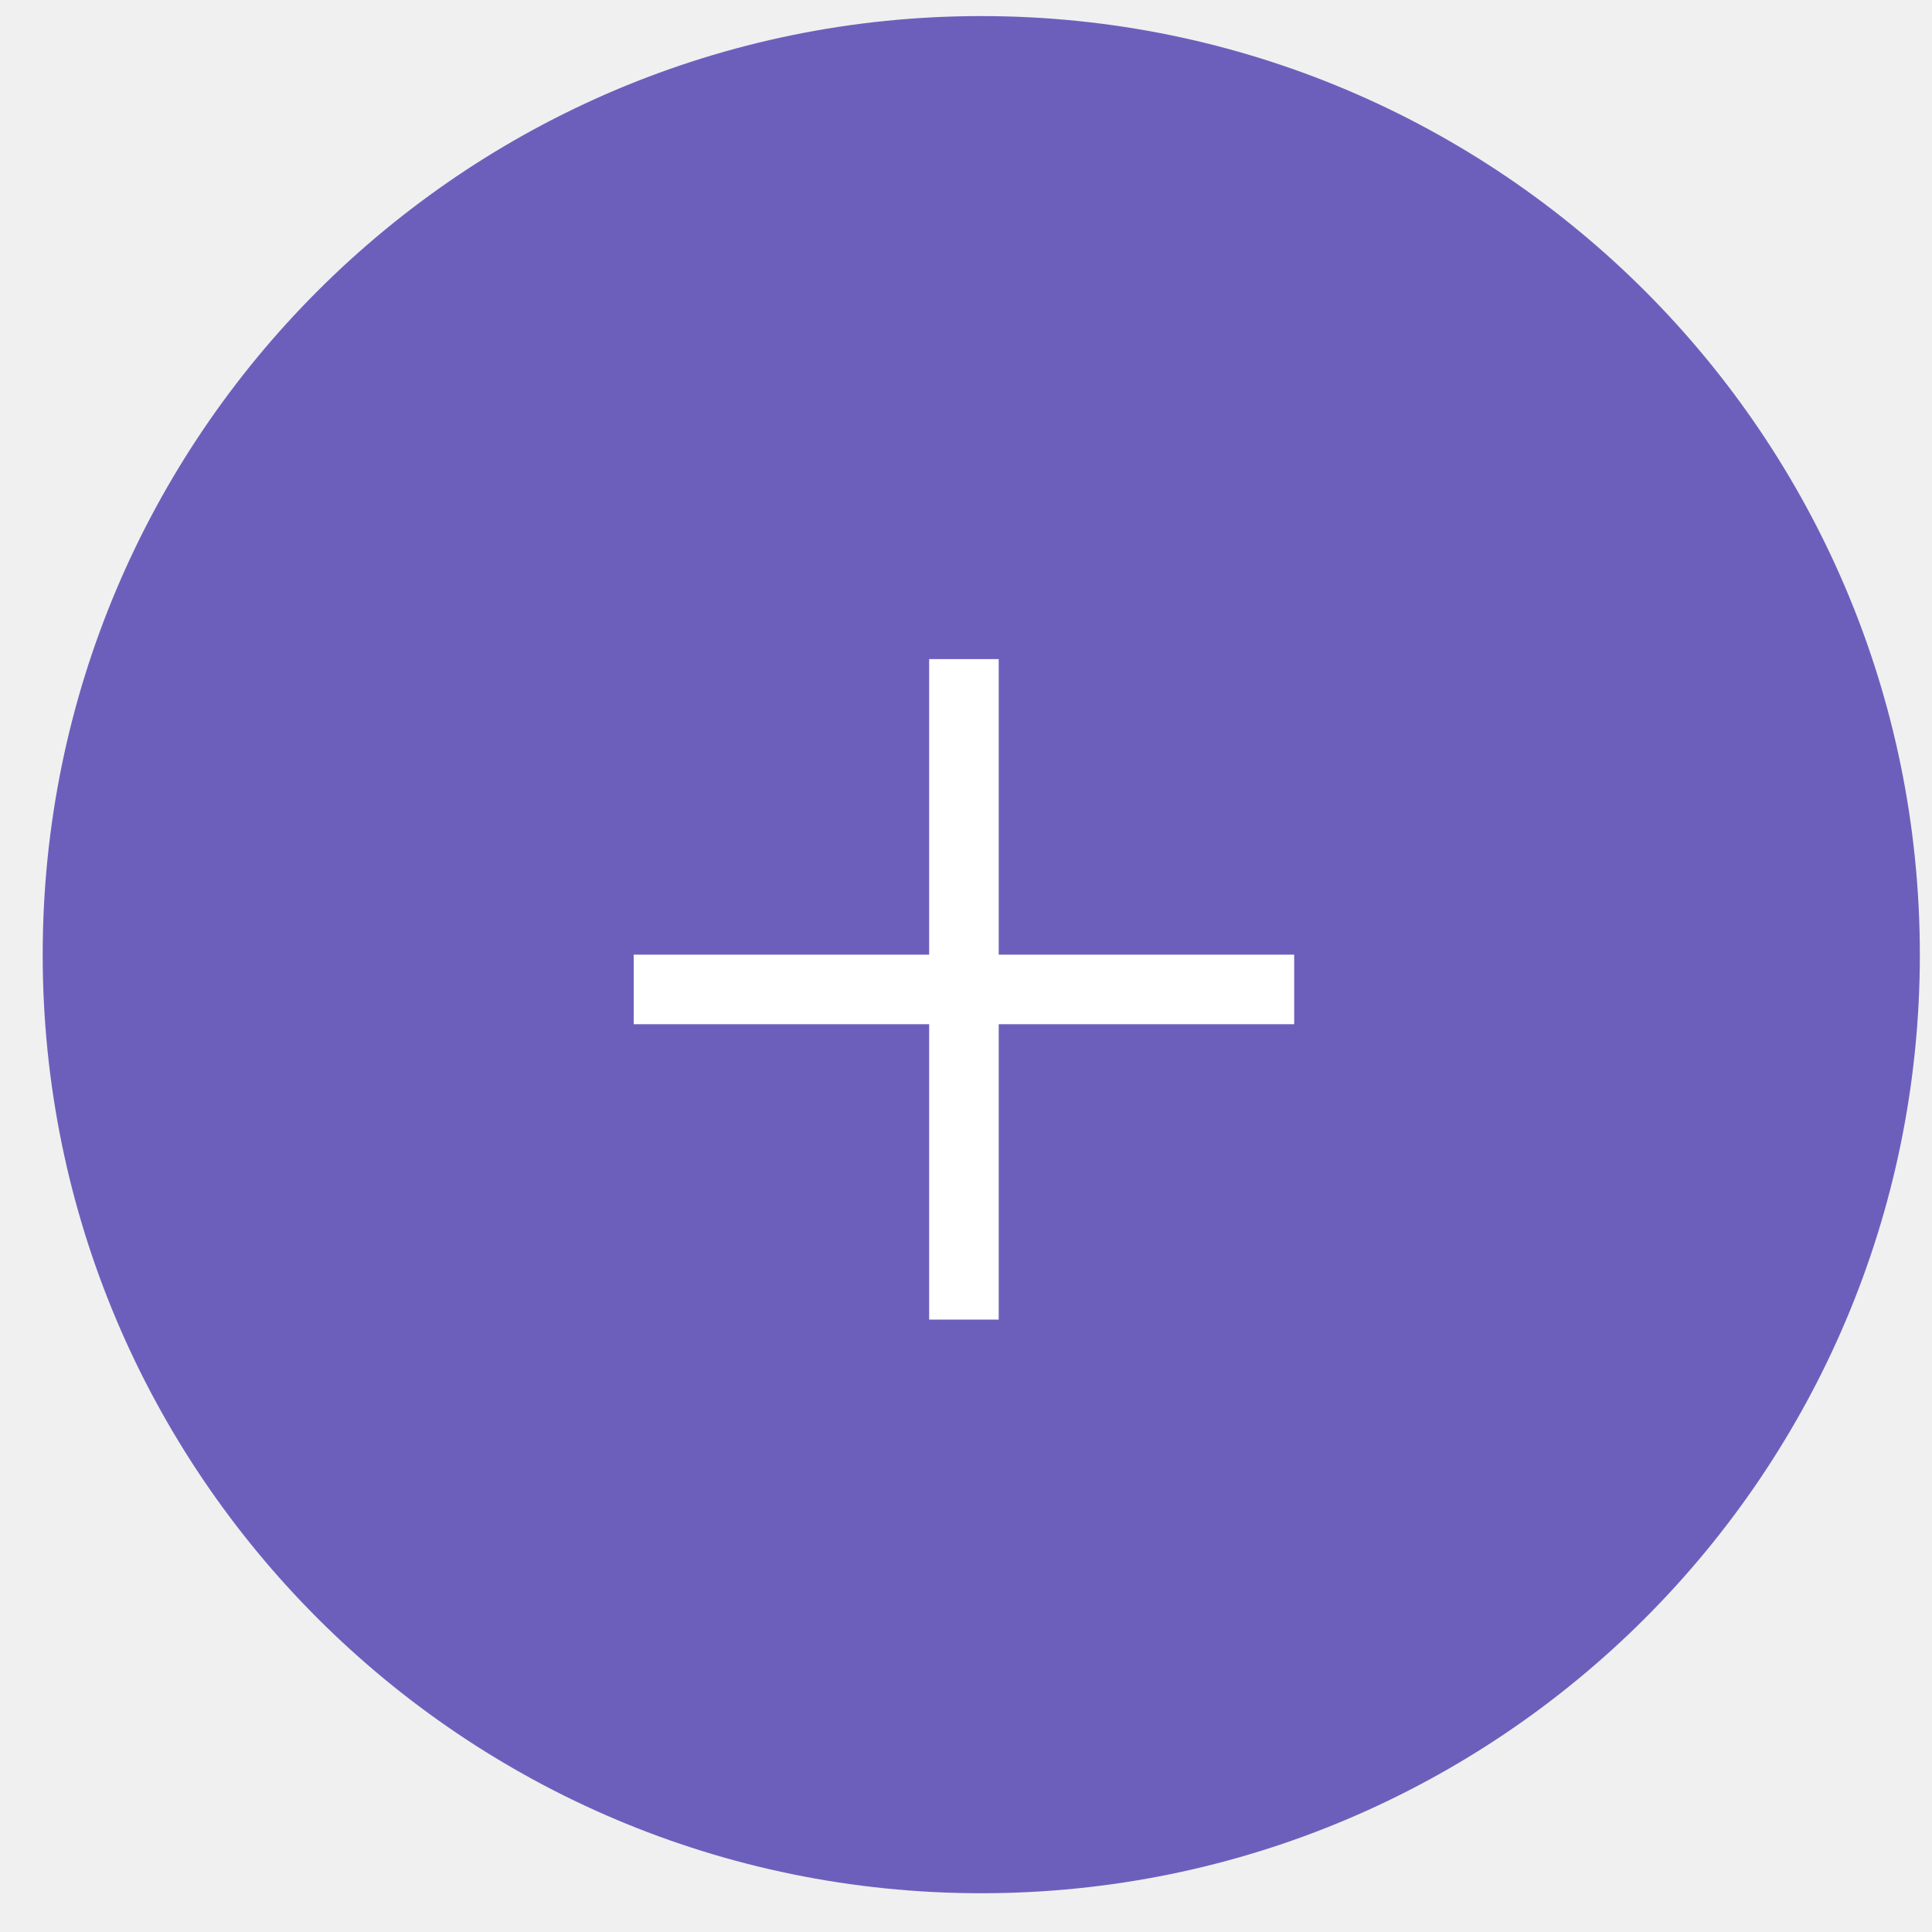
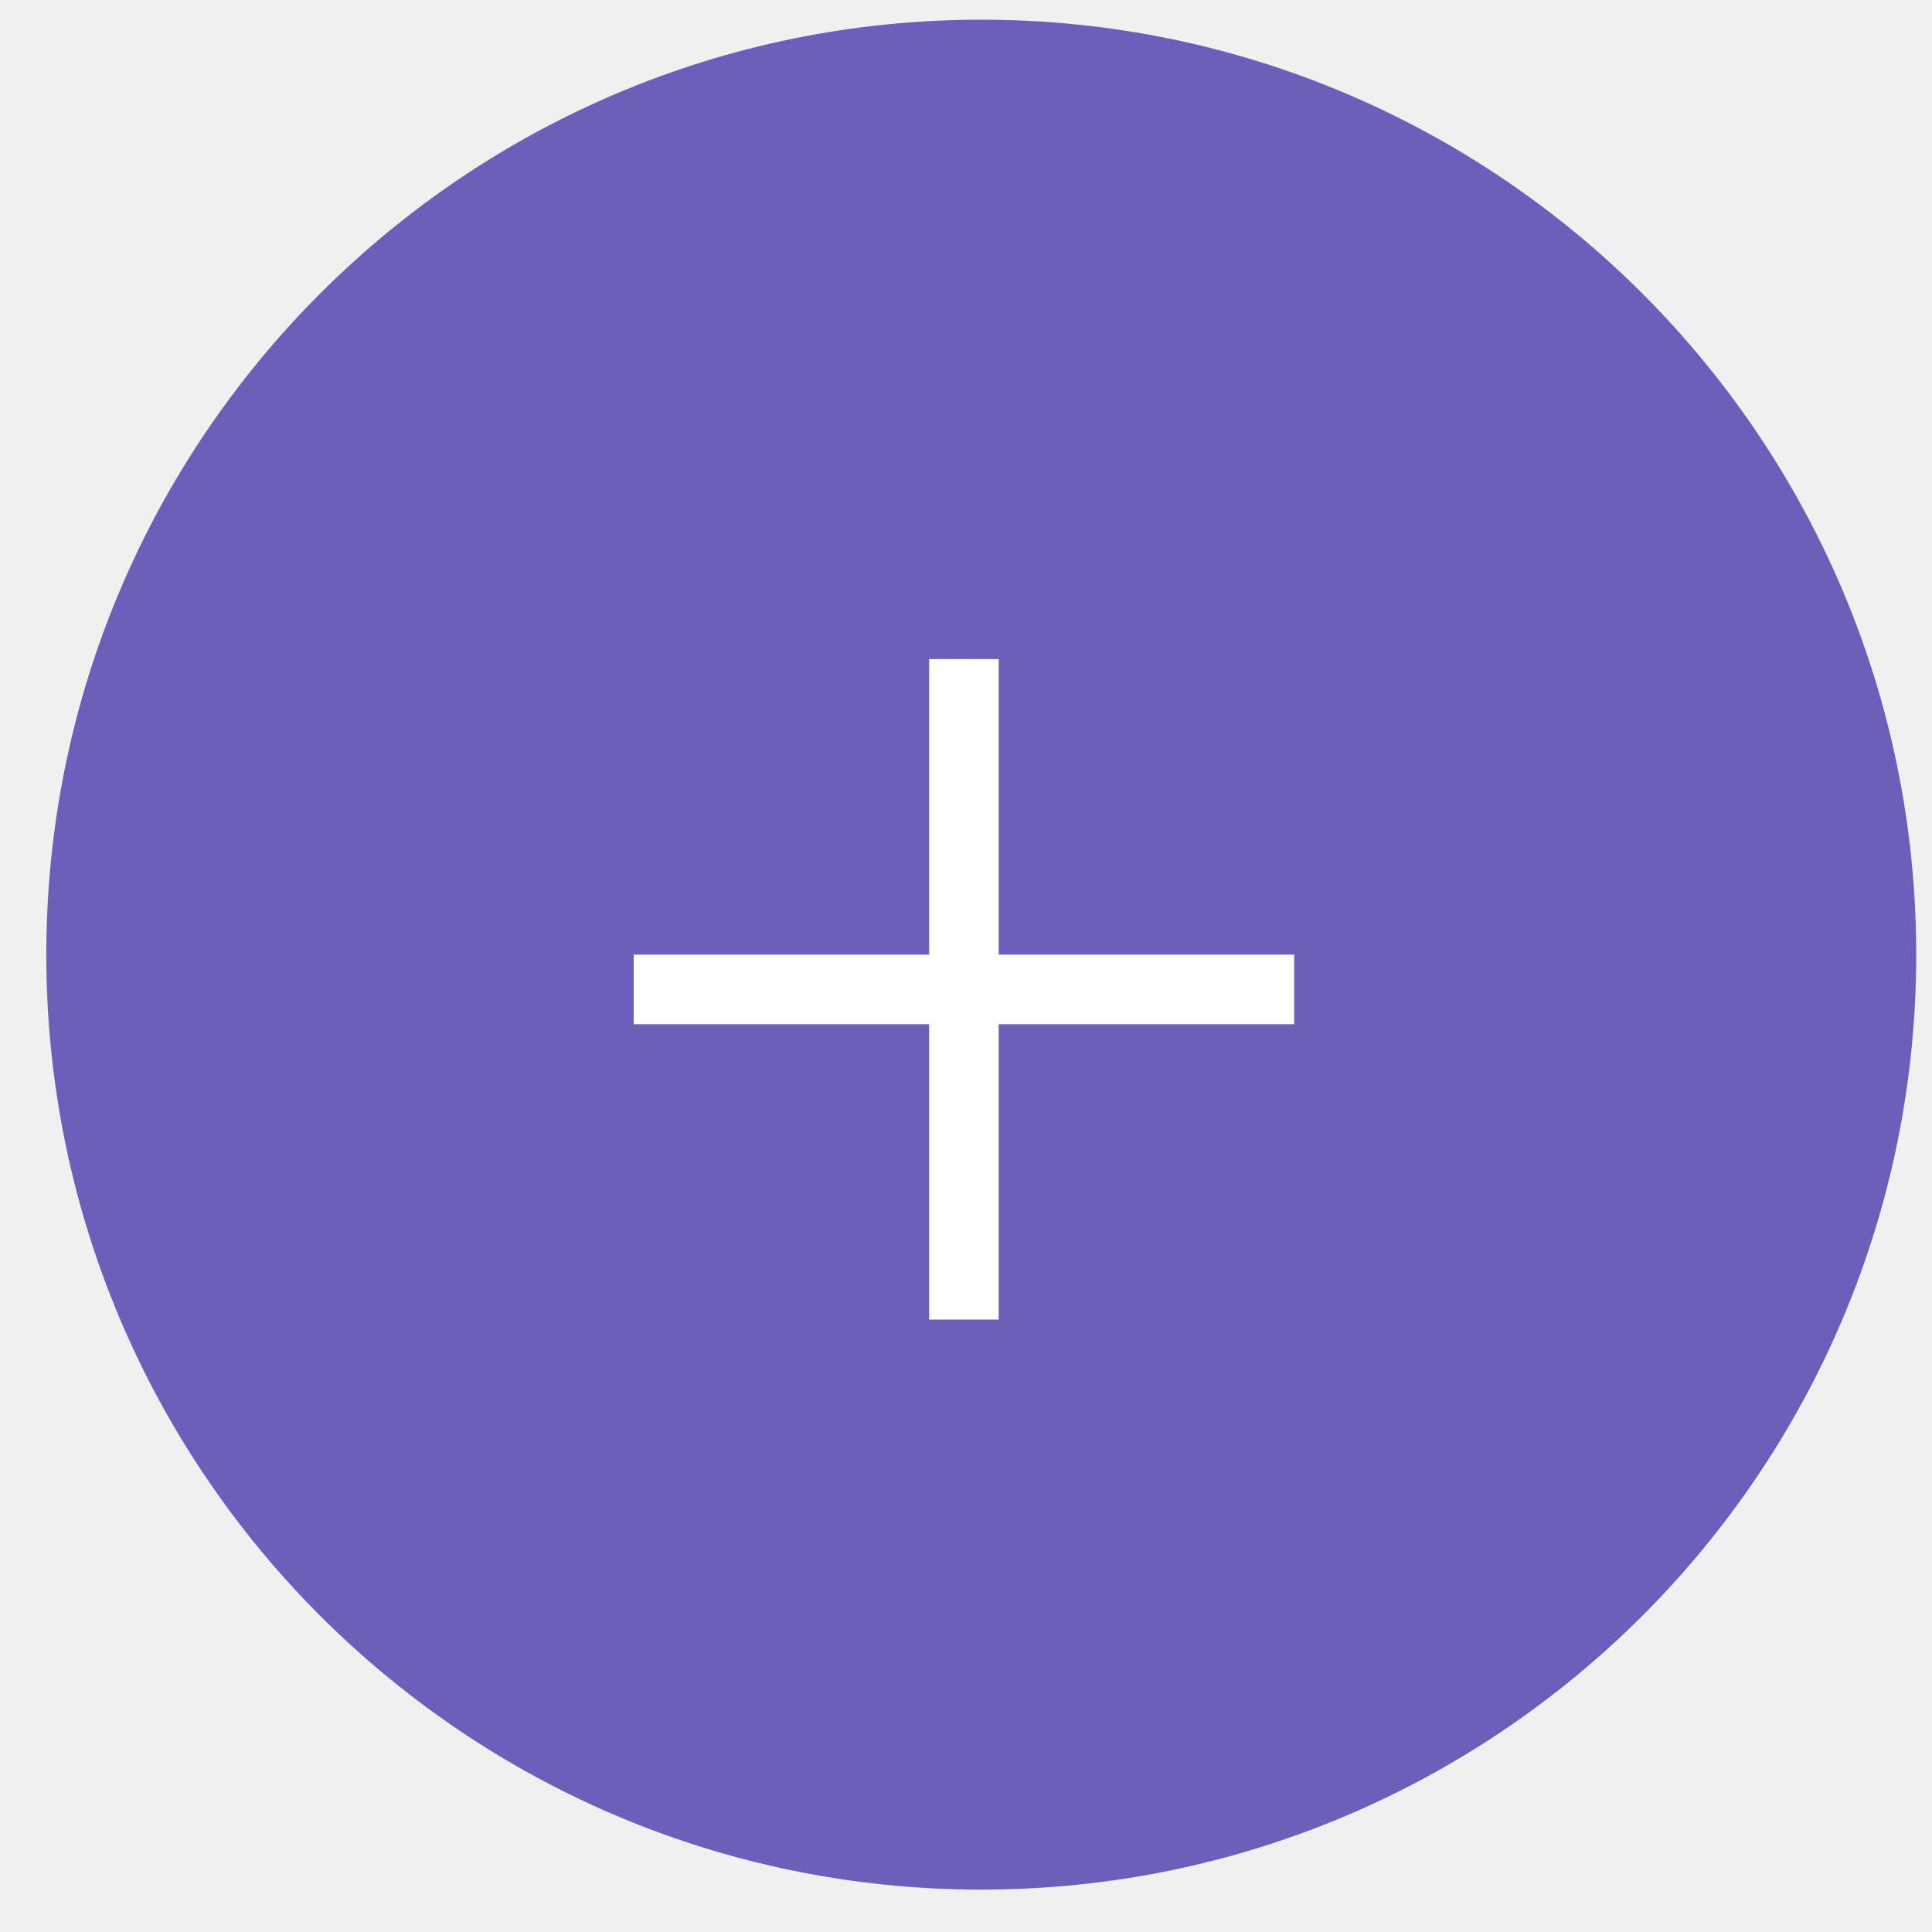
- <svg xmlns="http://www.w3.org/2000/svg" width="31" height="31" viewBox="0 0 31 31" fill="none">
-   <circle cx="15.745" cy="15.318" r="14.502" fill="#6C5FBC" stroke="#6C5FBC" stroke-width="1.116" />
+ <svg xmlns="http://www.w3.org/2000/svg" width="none" height="none" viewBox="0 0 31 31" fill="none">
+   <circle cx="15.745" cy="15.318" r="14.502" fill="#6C5FBC" stroke="#6C5FBC" strokeWidth="1.116" />
  <rect x="10.168" y="15.318" width="10.598" height="1.116" fill="white" />
  <rect x="14.909" y="21.174" width="10.598" height="1.116" transform="rotate(-90 14.9087 21.1738)" fill="white" />
</svg>
